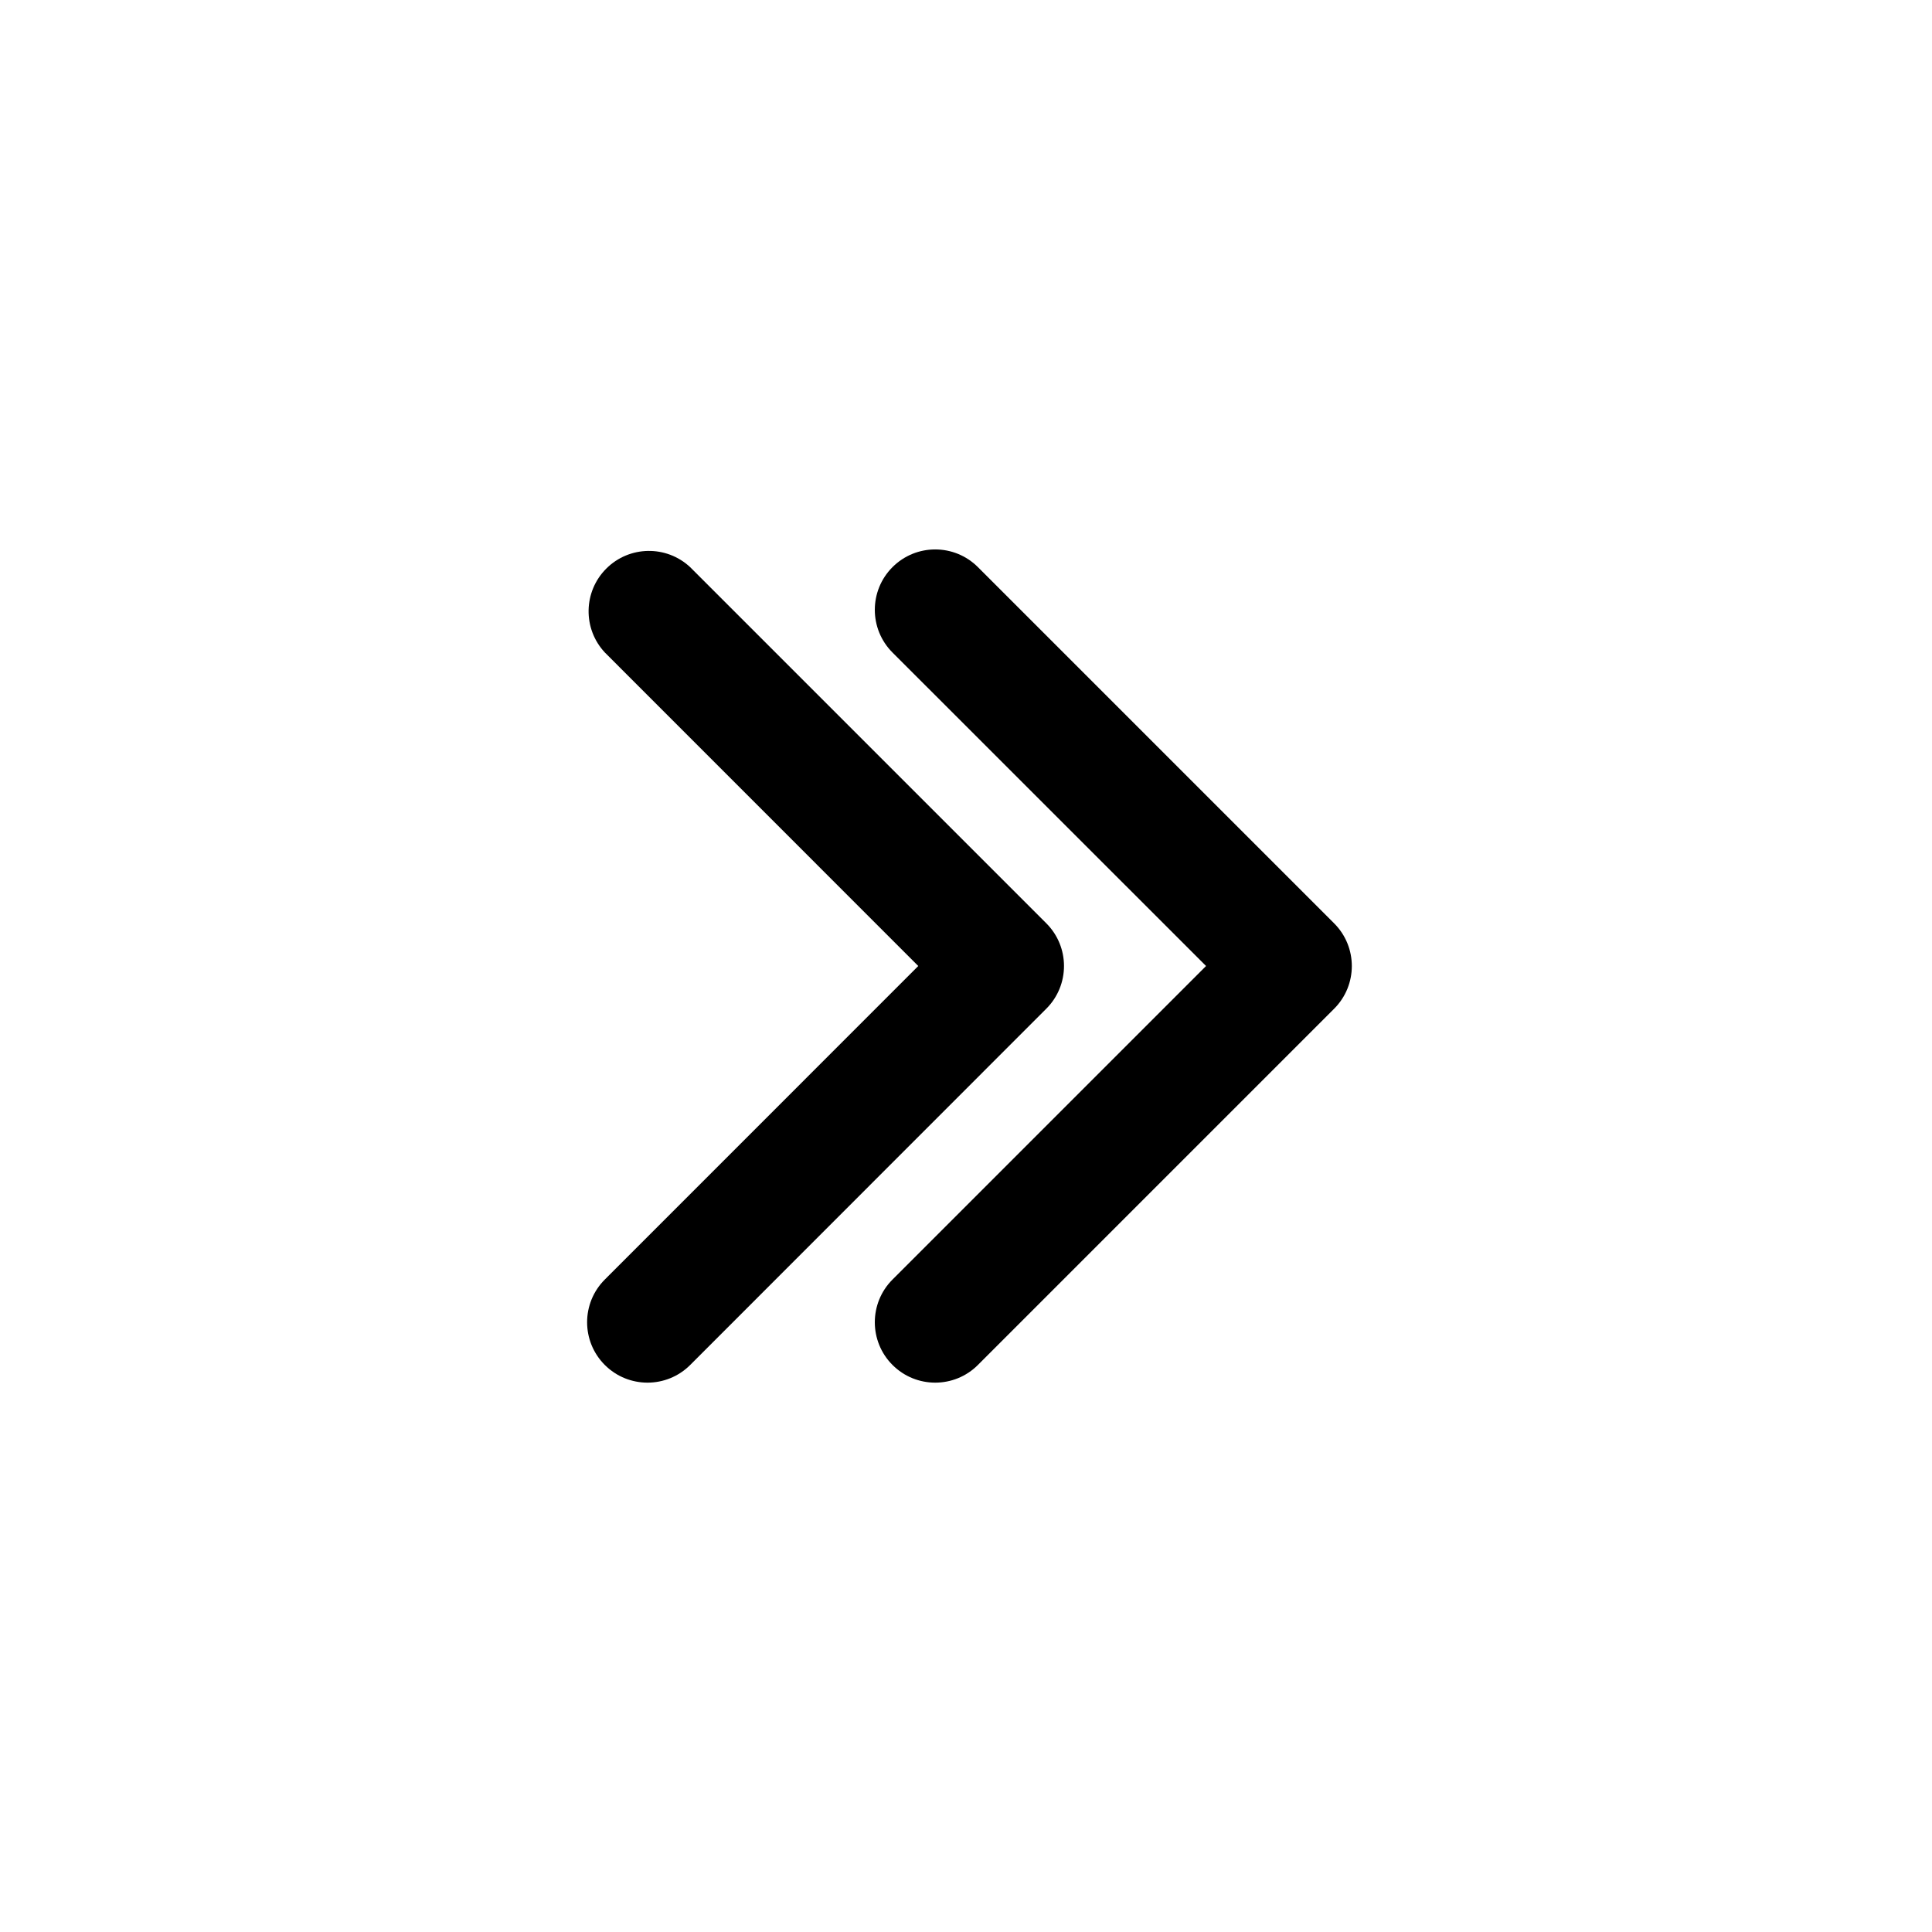
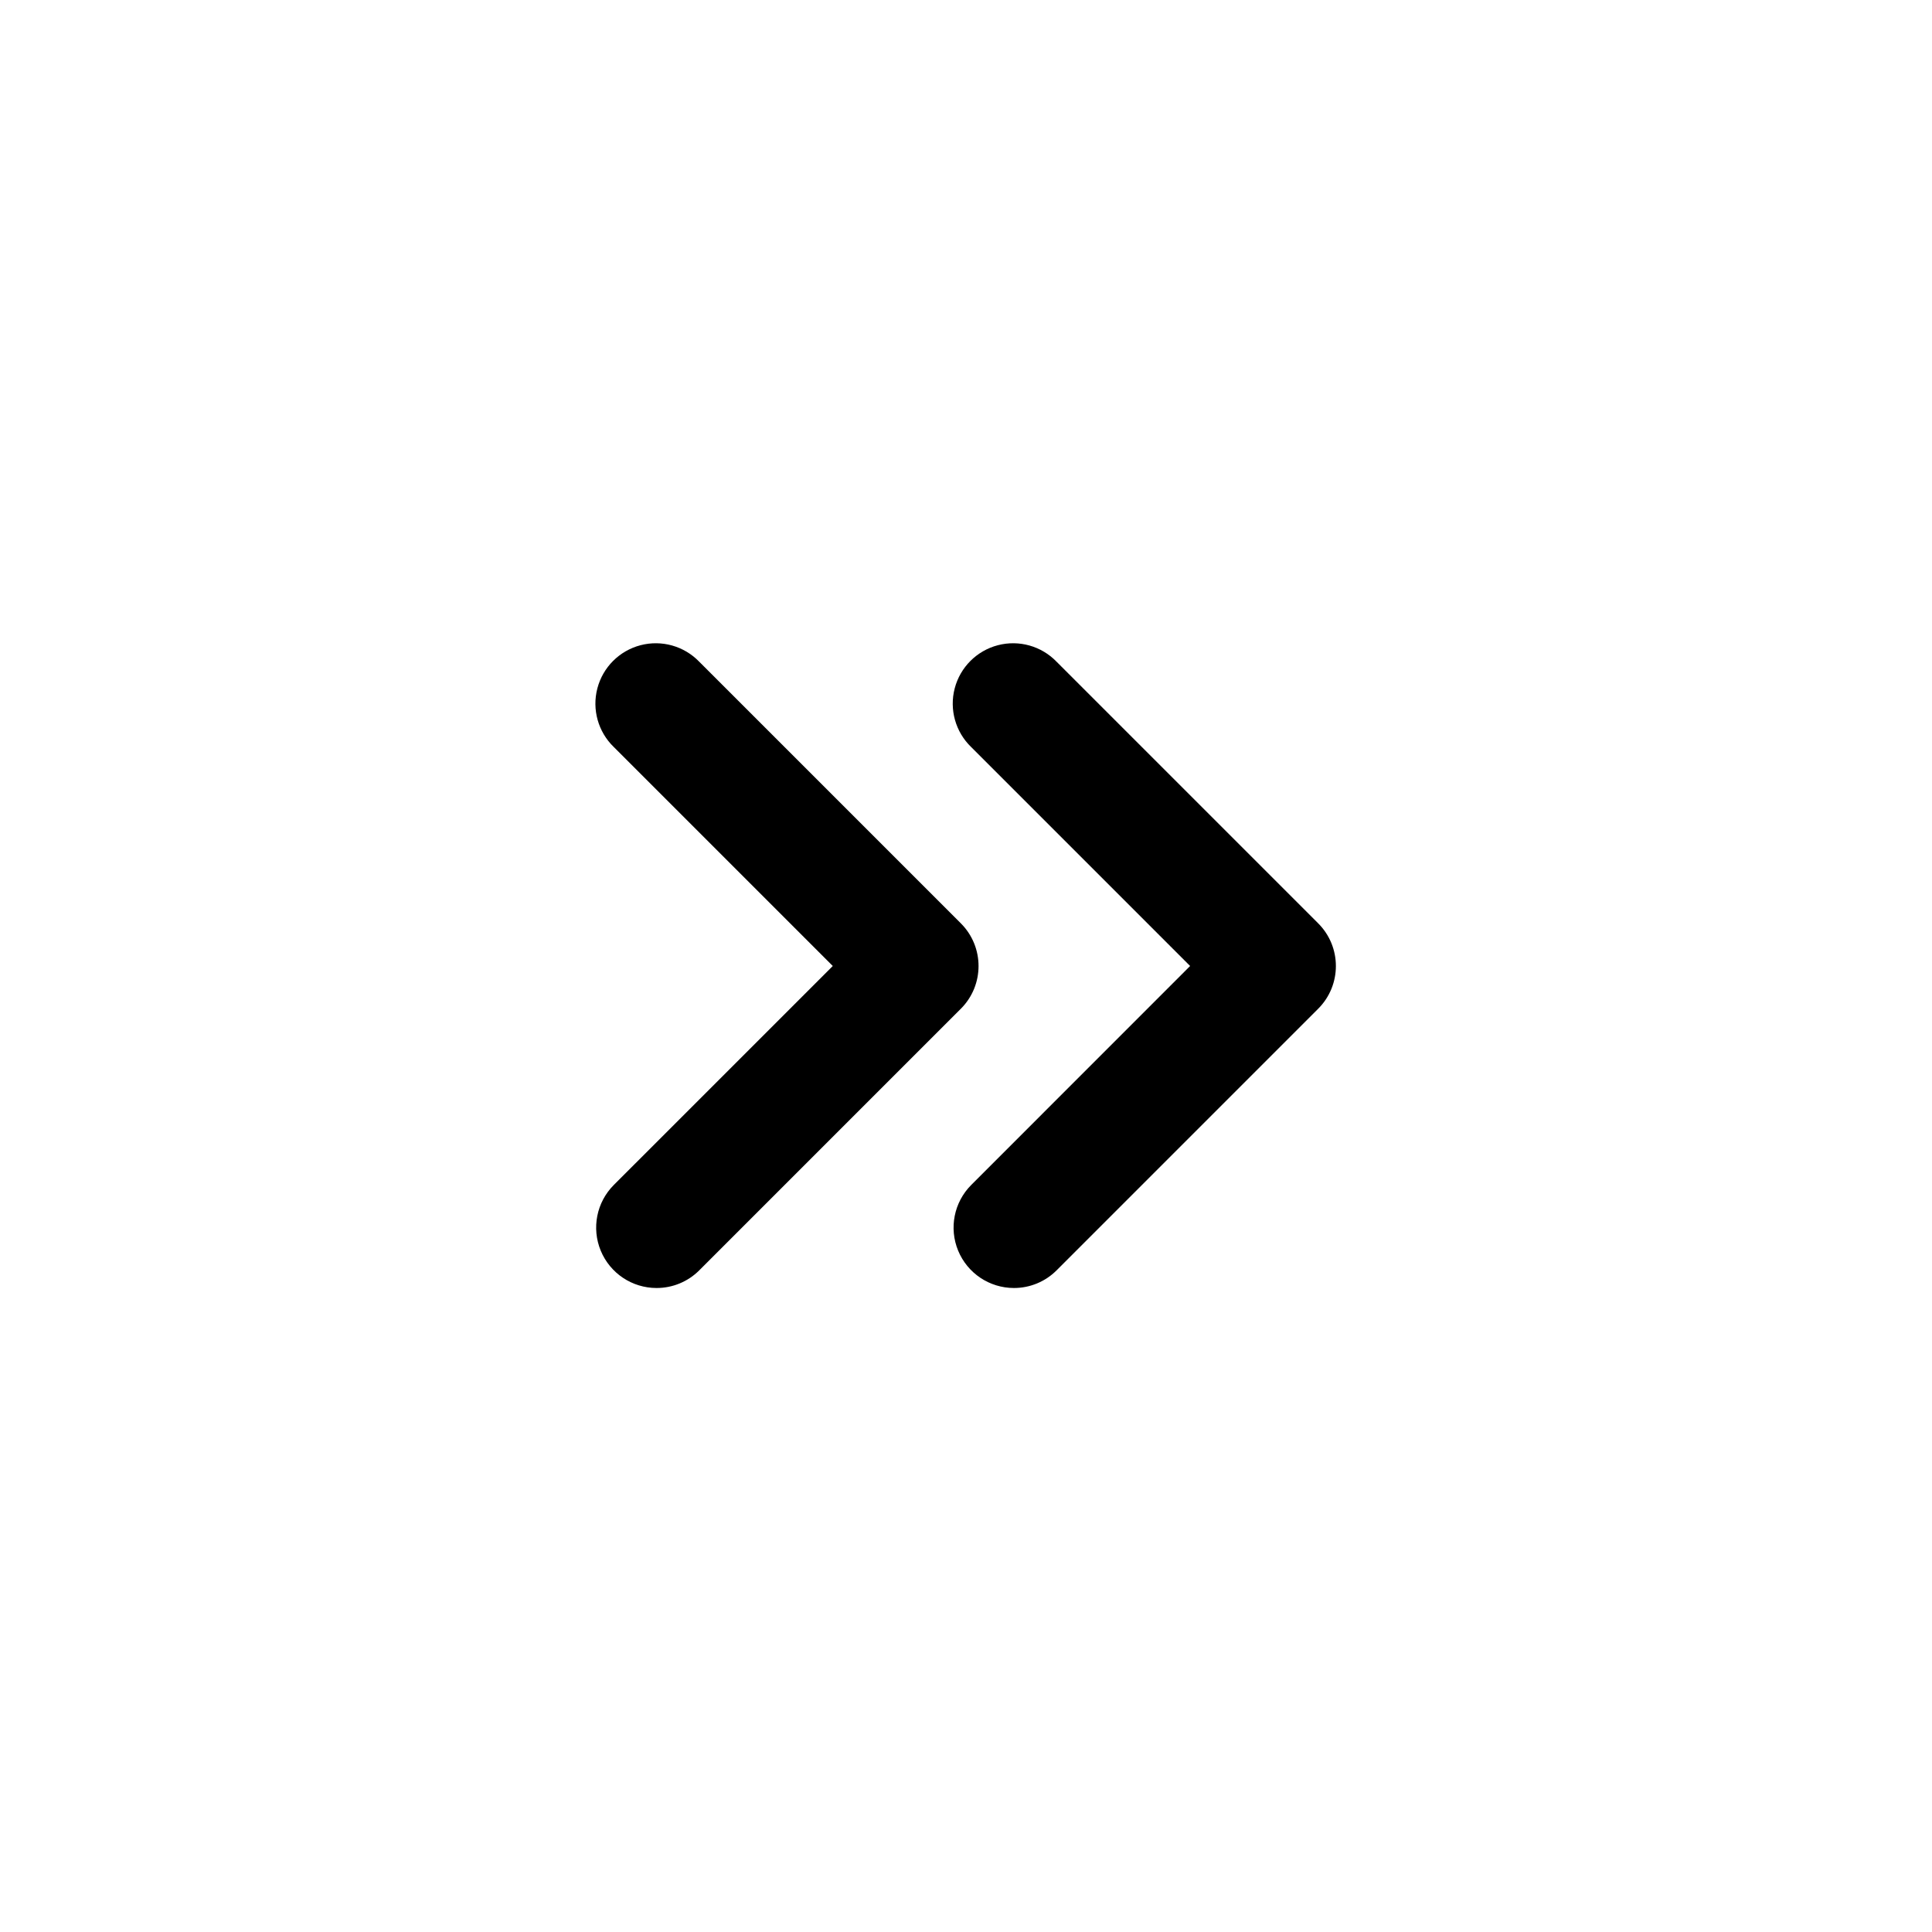
<svg xmlns="http://www.w3.org/2000/svg" id="icons" viewBox="0 0 24 24">
  <defs>
    <style>.cls-1{fill:none;}</style>
  </defs>
  <rect id="canvas" class="cls-1" width="24" height="24" />
-   <path d="M12.148,7.045a.75.75,0,0,0-1.061,1.061L14.982,12l-3.895,3.895a.75.75,0,1,0,1.061,1.061l4.425-4.425a.75.75,0,0,0,0-1.061Z" />
-   <path d="M12.998,11.47,8.573,7.045A.75.75,0,0,0,7.513,8.105L11.407,12,7.513,15.895a.75.75,0,1,0,1.061,1.061L12.998,12.53A.75.75,0,0,0,12.998,11.47Z" />
+   <path d="M8.155,16A.75.75,0,0,1,7.625,14.72L10.345,12,7.625,9.28A.75.75,0,1,1,8.686,8.22l3.25,3.25a.75.75,0,0,1,0,1.061l-3.25,3.25A.747.747,0,0,1,8.155,16Z" />
+   <path d="M12.595,16a.75.75,0,0,1-.53-1.28L14.784,12,12.064,9.28A.75.75,0,1,1,13.125,8.22l3.25,3.25a.75.75,0,0,1,0,1.061l-3.25,3.25A.747.747,0,0,1,12.595,16Z" />
</svg>
